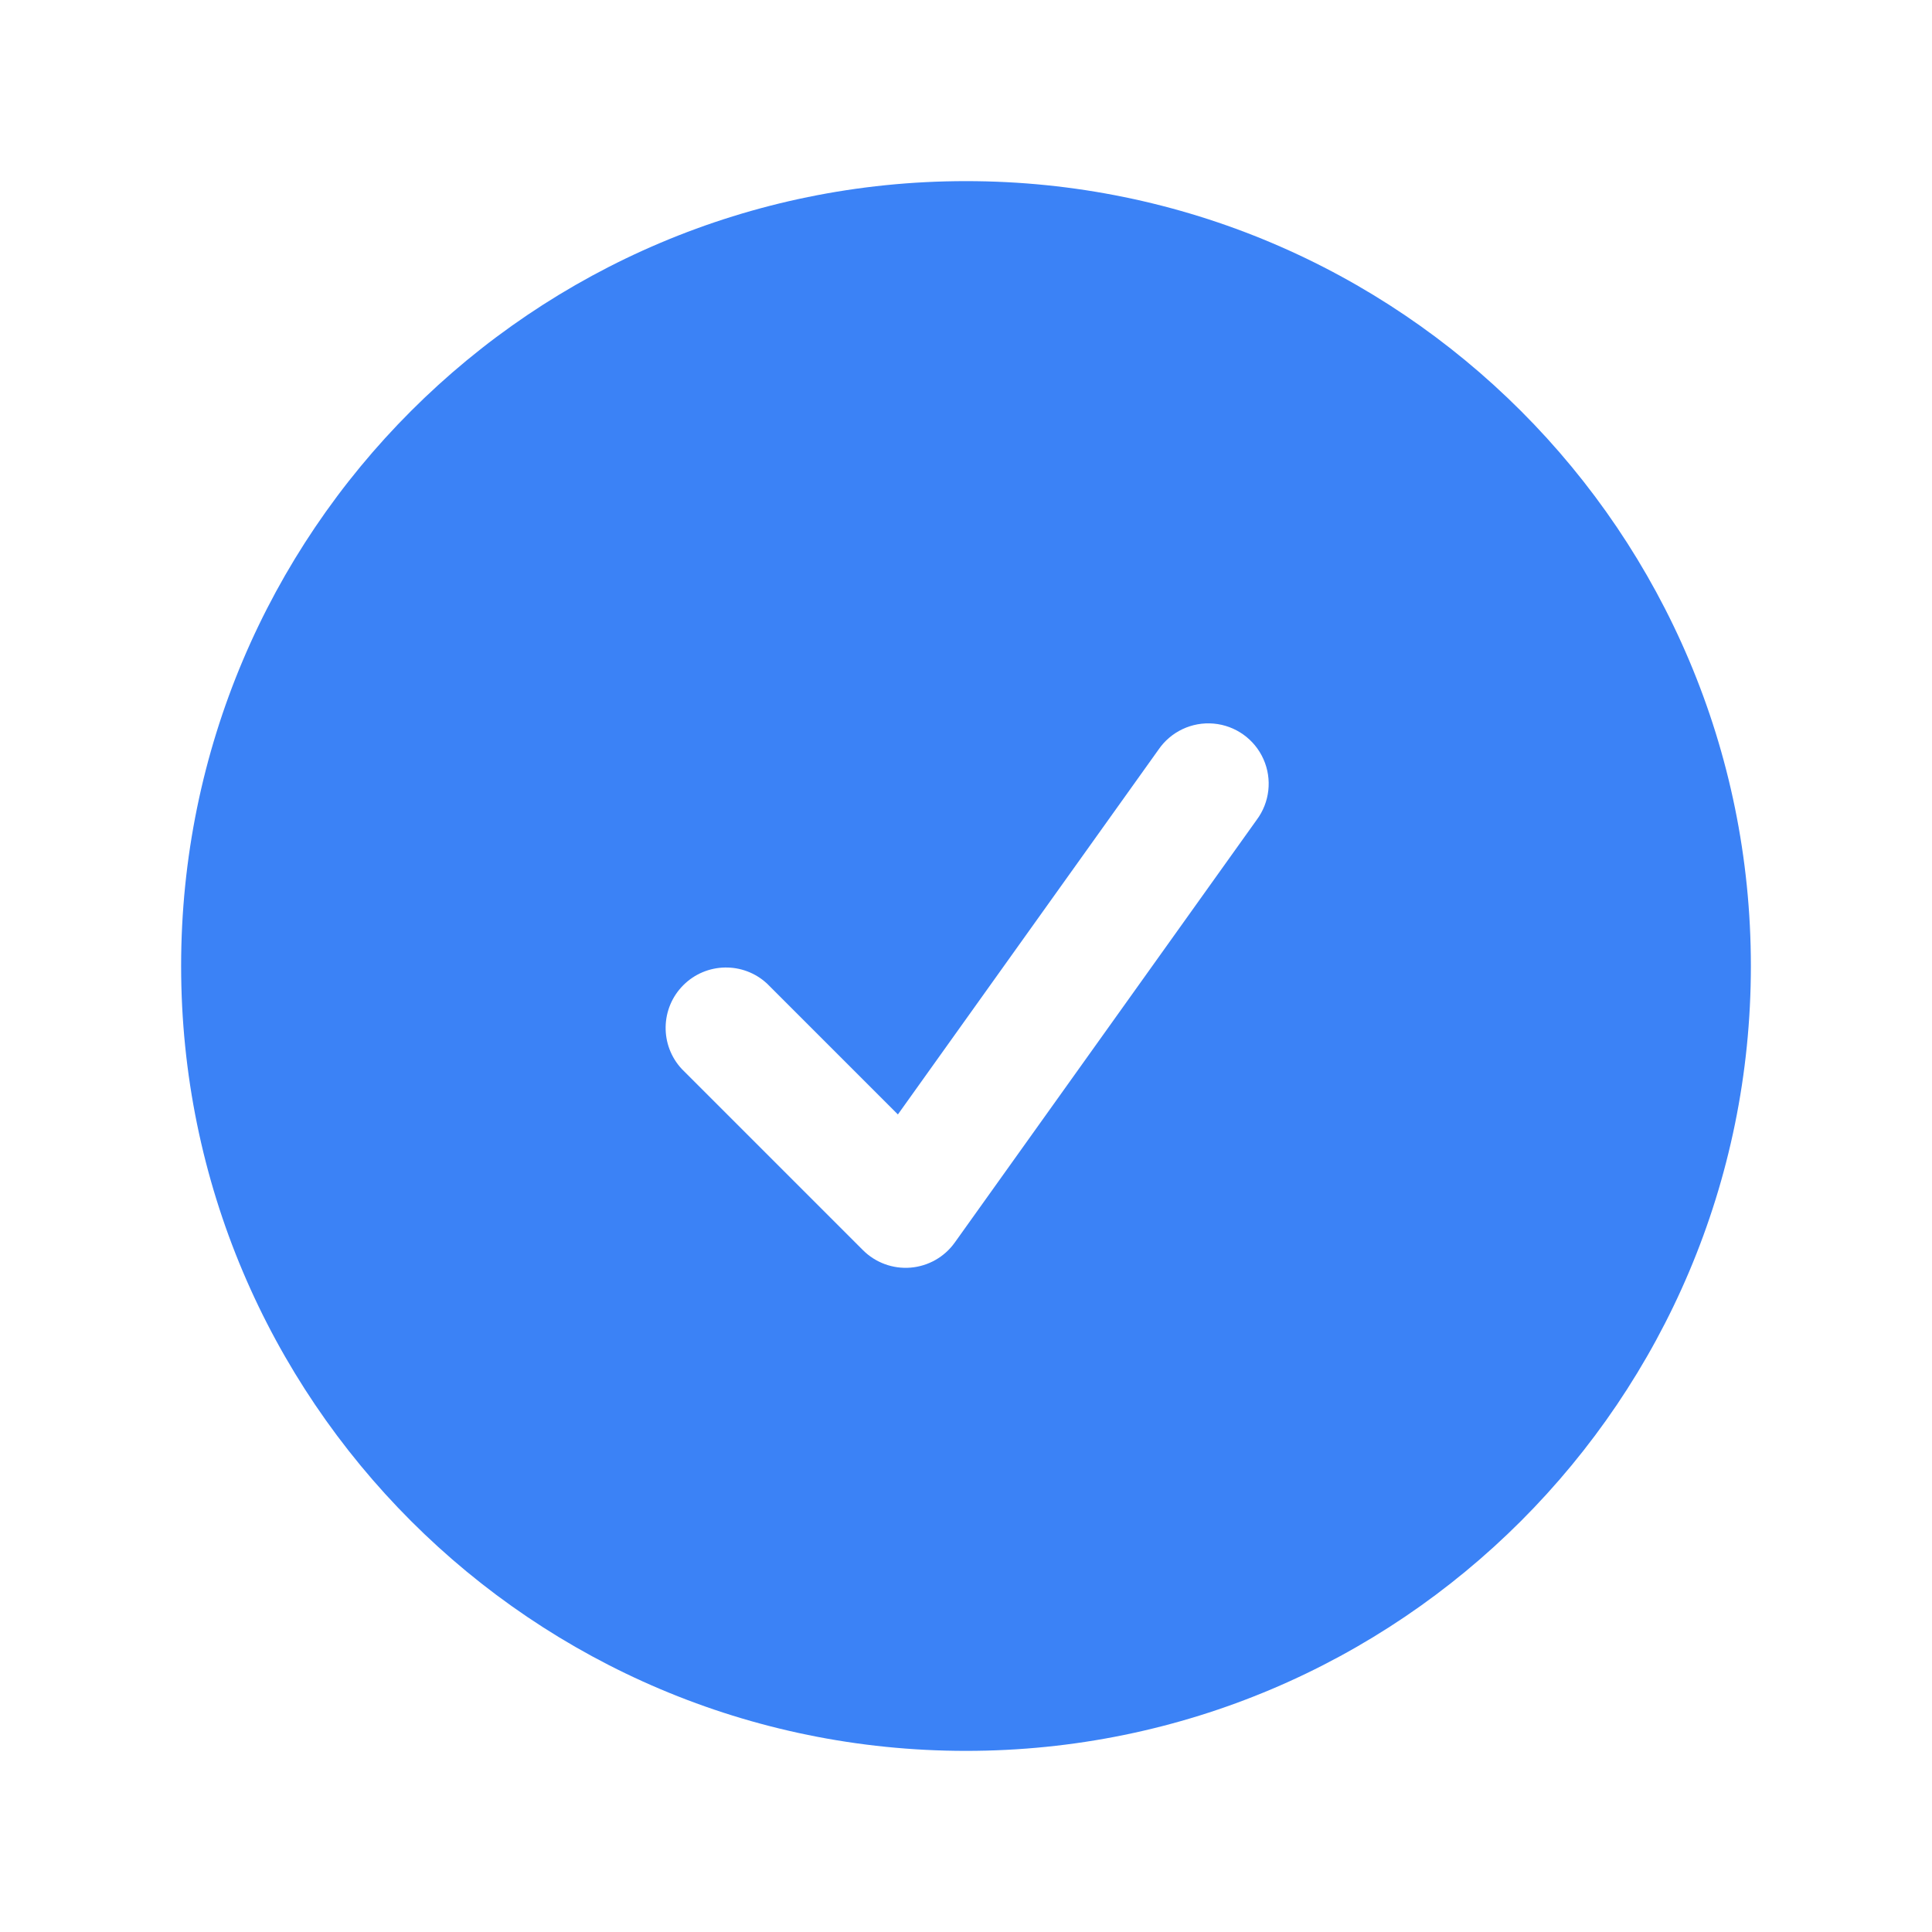
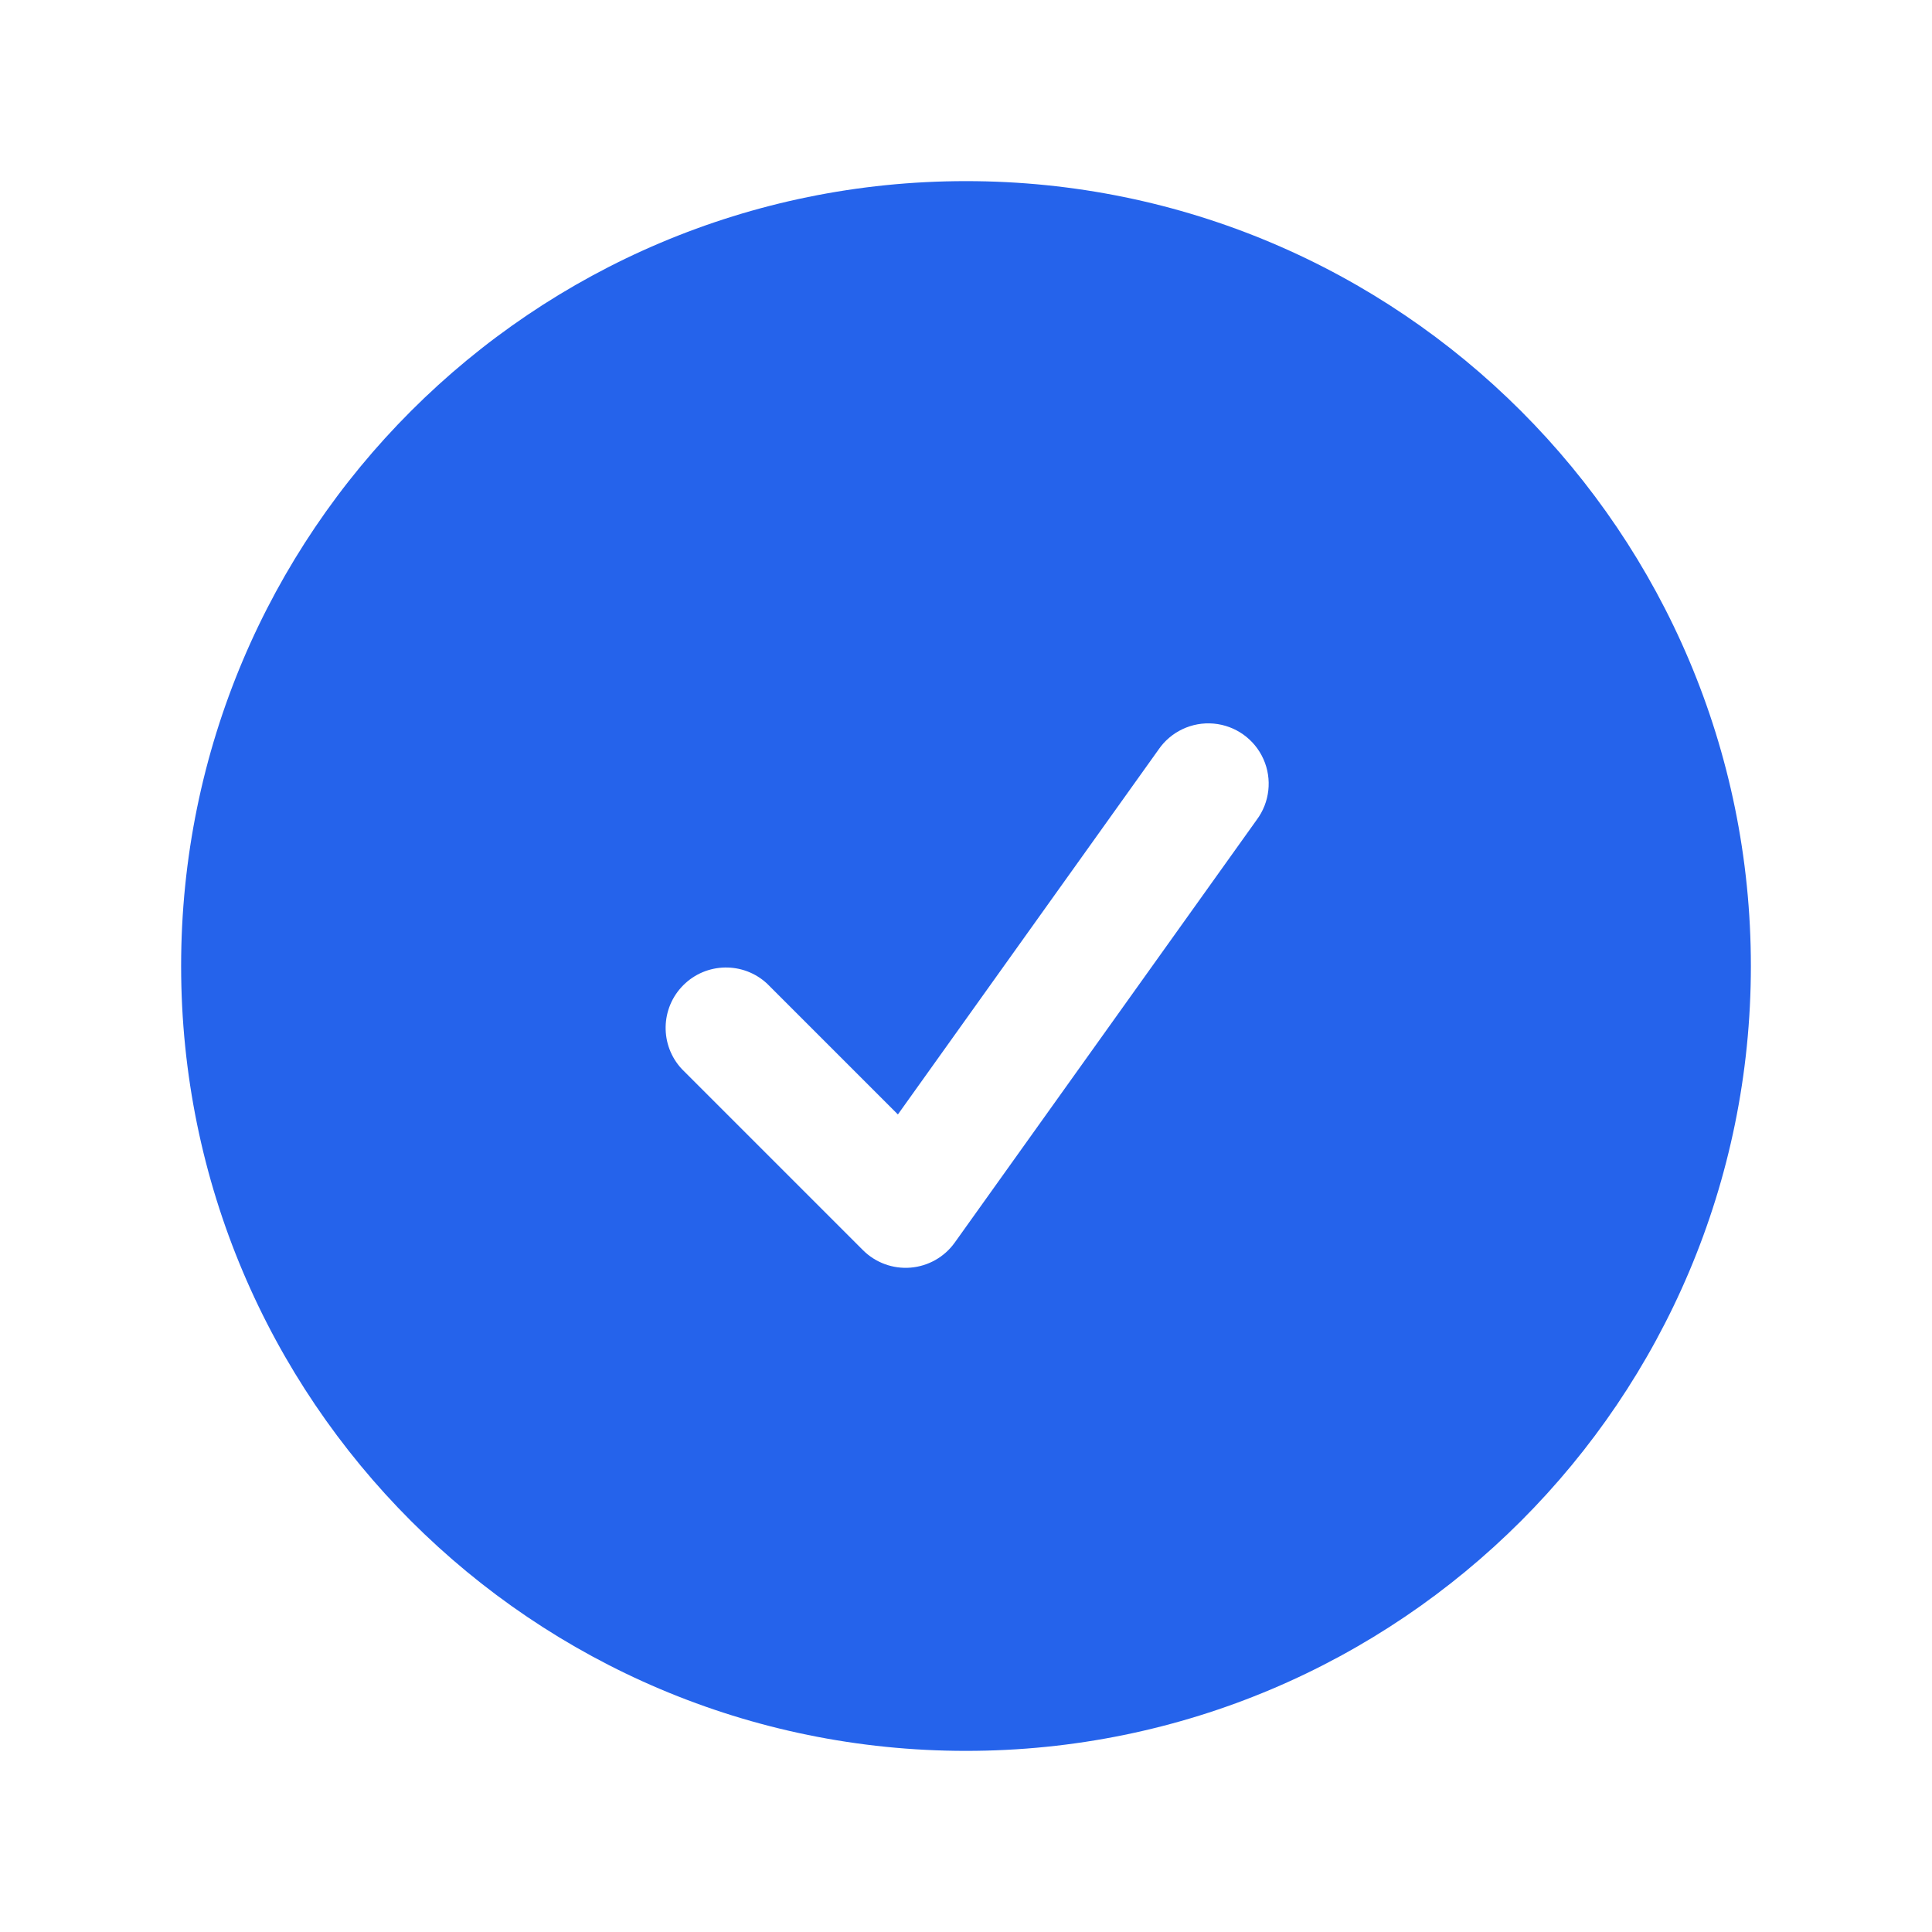
- <svg xmlns="http://www.w3.org/2000/svg" viewBox="0 0 24 24" fill="#3b82f6" class="w-6 h-6">
+ <svg xmlns="http://www.w3.org/2000/svg" viewBox="0 0 24 24" fill="#2563eb" class="w-6 h-6">
  <path fill-rule="evenodd" d="M2.25 12c0-5.385 4.365-9.75 9.75-9.75s9.75 4.365 9.75 9.75-4.365 9.75-9.75 9.75S2.25 17.385 2.25 12zm13.36-1.814a.75.75 0 10-1.22-.872l-3.236 4.53L9.53 12.22a.75.75 0 00-1.06 1.06l2.25 2.25a.75.75 0 001.14-.094l3.75-5.25z" clip-rule="evenodd" />
</svg>
